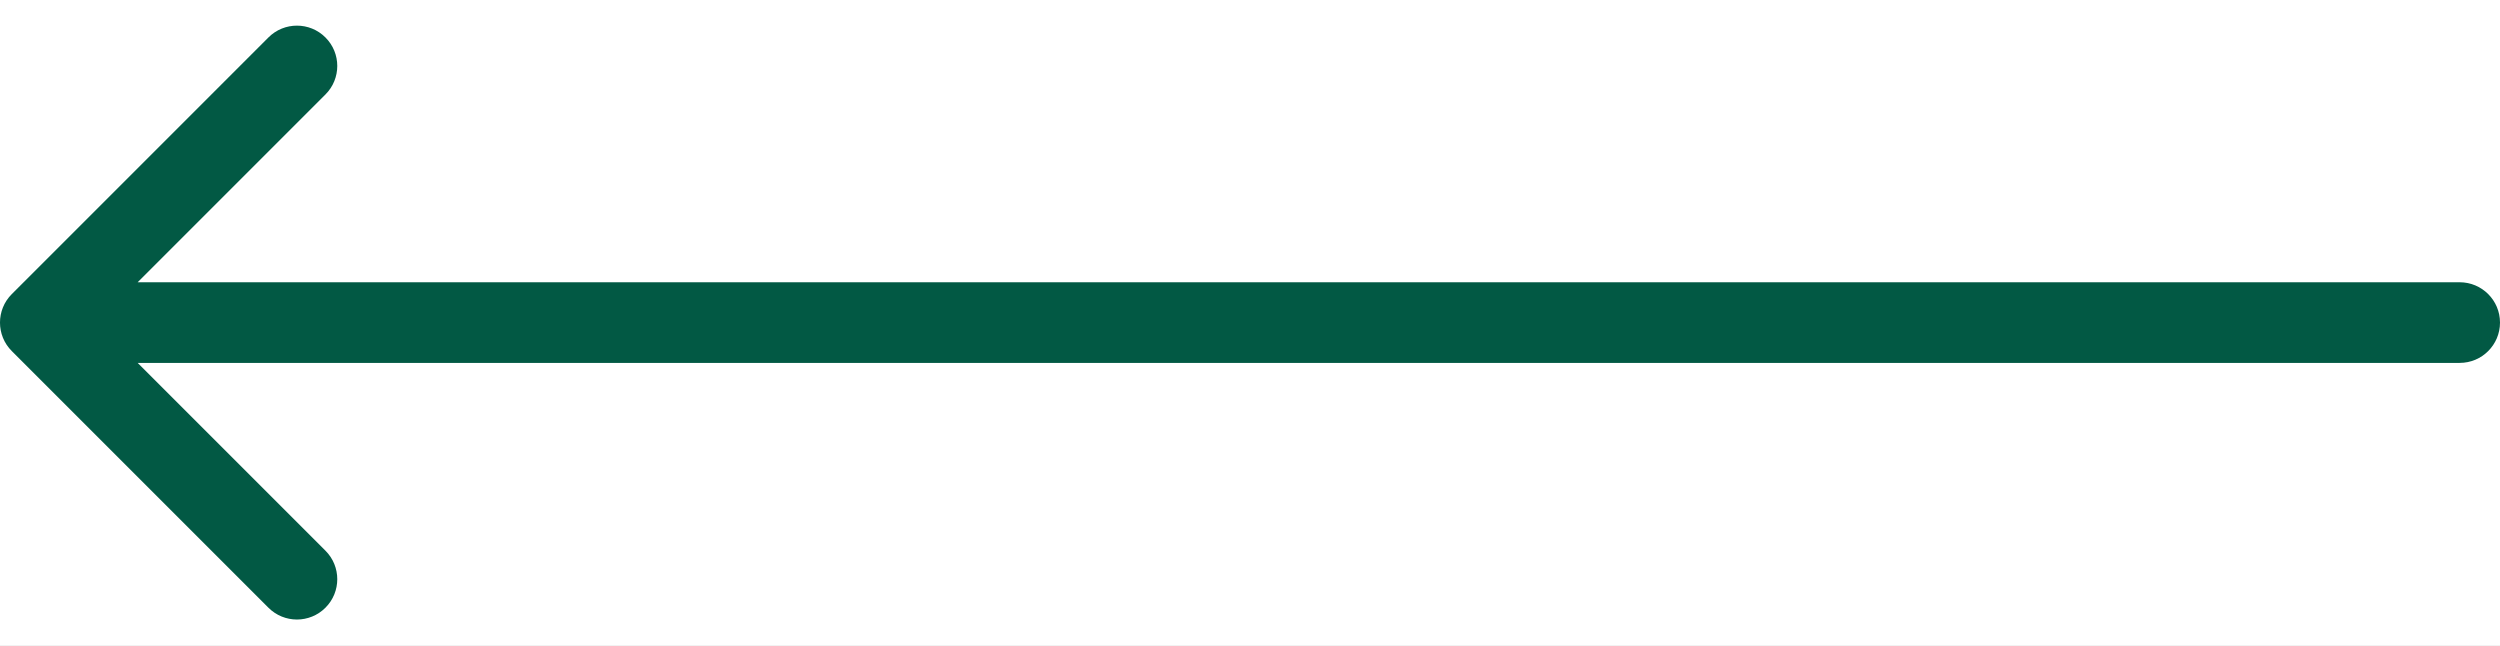
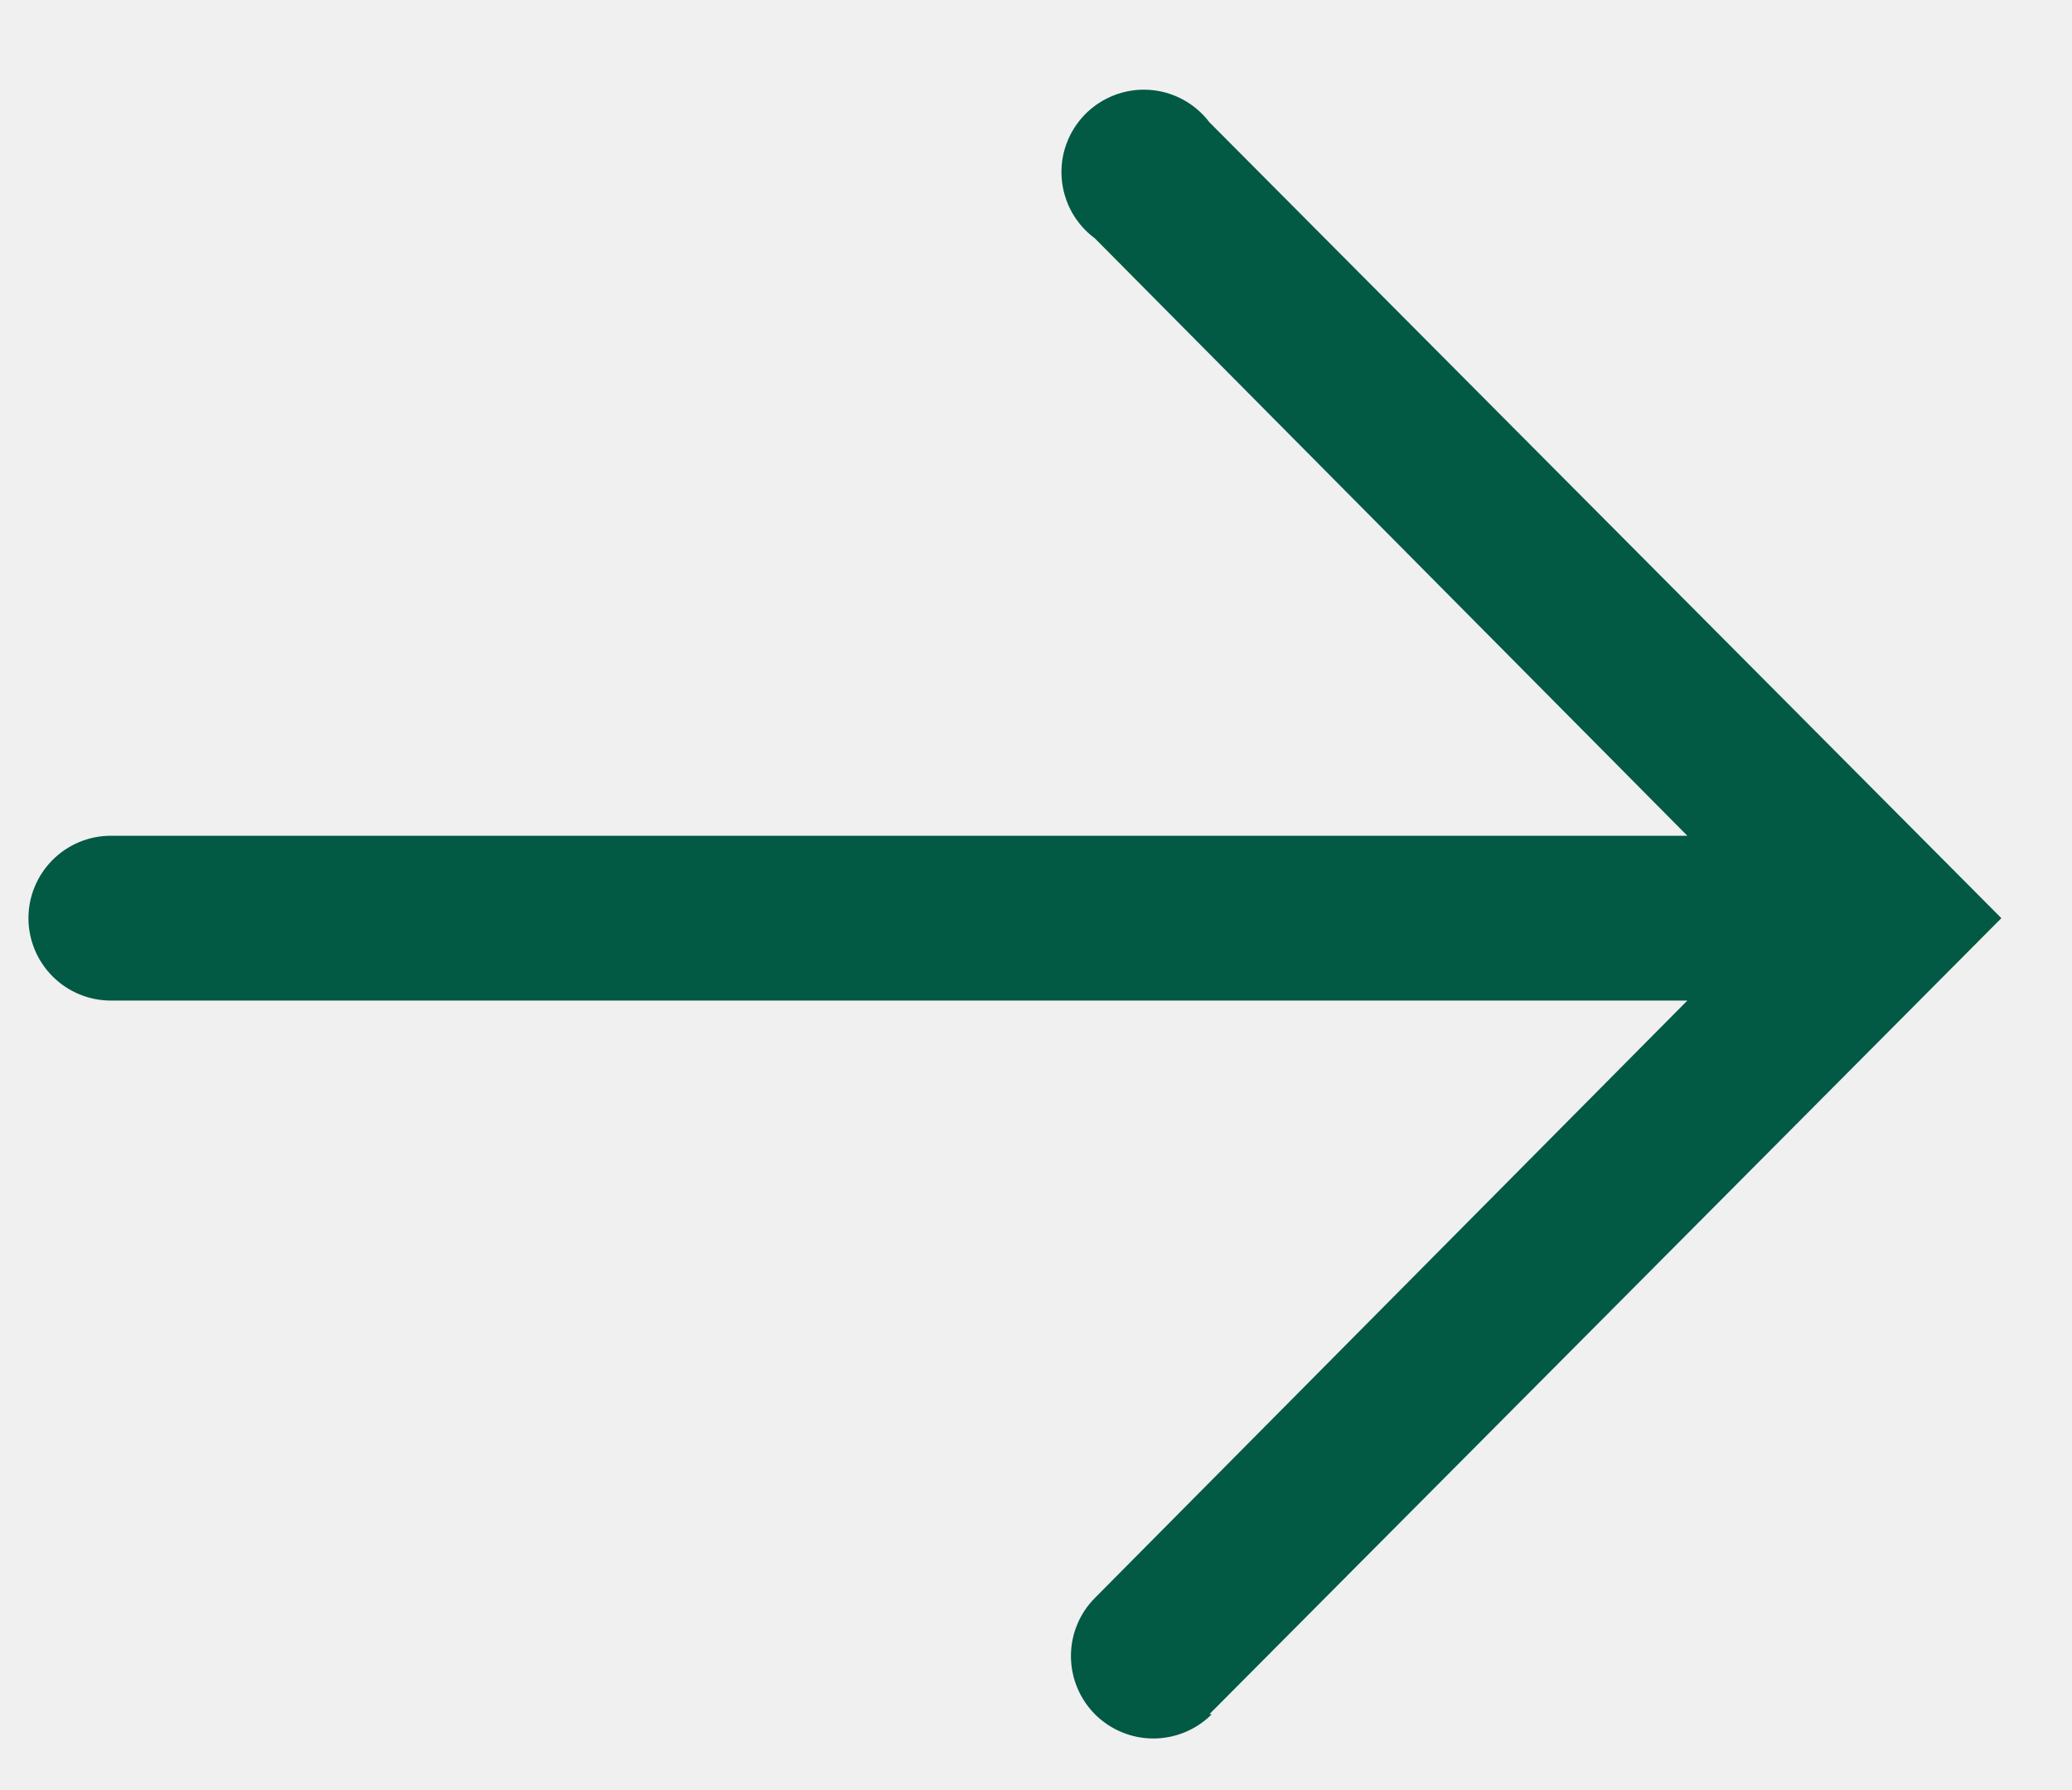
- <svg xmlns="http://www.w3.org/2000/svg" width="62" height="16" viewBox="0 0 62 16" fill="none">
-   <rect width="62" height="16" fill="white" />
-   <path d="M0.293 7.293C-0.098 7.683 -0.098 8.317 0.293 8.707L6.657 15.071C7.047 15.462 7.681 15.462 8.071 15.071C8.462 14.681 8.462 14.047 8.071 13.657L2.414 8L8.071 2.343C8.462 1.953 8.462 1.319 8.071 0.929C7.681 0.538 7.047 0.538 6.657 0.929L0.293 7.293ZM61 9C61.552 9 62 8.552 62 8C62 7.448 61.552 7 61 7V9ZM1 9H61V7L1 7V9Z" fill="#025944" />
+ <svg xmlns="http://www.w3.org/2000/svg" width="22" height="19" viewBox="0 0 22 19" fill="none">
+   <path d="M12.841 18.203L21.25 9.75L12.841 1.298C12.765 1.198 12.669 1.116 12.558 1.056C12.448 0.997 12.326 0.962 12.201 0.954C12.076 0.946 11.95 0.965 11.833 1.01C11.716 1.055 11.61 1.124 11.522 1.213C11.434 1.303 11.366 1.41 11.323 1.528C11.28 1.645 11.263 1.771 11.273 1.896C11.283 2.021 11.319 2.142 11.38 2.252C11.441 2.361 11.524 2.457 11.625 2.531L17.916 8.875L1.177 8.875C0.945 8.875 0.723 8.967 0.559 9.131C0.395 9.295 0.302 9.518 0.302 9.75C0.302 9.982 0.395 10.205 0.559 10.369C0.723 10.533 0.945 10.625 1.177 10.625L17.916 10.625L11.625 16.969C11.461 17.134 11.37 17.357 11.371 17.589C11.372 17.821 11.465 18.043 11.629 18.207C11.794 18.37 12.017 18.462 12.249 18.461C12.482 18.46 12.704 18.367 12.867 18.203L12.841 18.203Z" fill="#025944" />
</svg>
